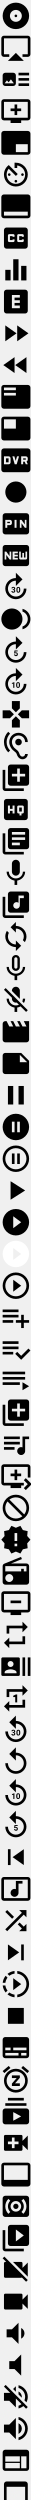
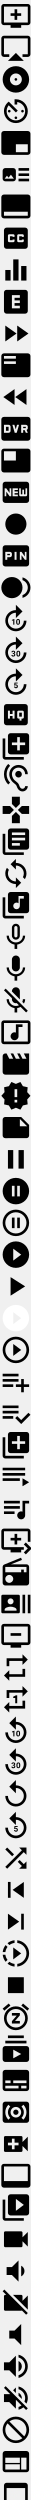
<svg xmlns="http://www.w3.org/2000/svg" xmlns:xlink="http://www.w3.org/1999/xlink">
  <defs />
  <symbol id="add_to_queue" viewBox="0 0 48 48">
    <path d="M42 6H6c-2.21 0-4 1.79-4 4v24c0 2.21 1.79 4 4 4h10v4h16v-4h10c2.21 0 3.98-1.79 3.98-4L46 10c0-2.21-1.79-4-4-4zm0 28H6V10h36v24zM32 20v4h-6v6h-4v-6h-6v-4h6v-6h4v6h6z" />
  </symbol>
  <symbol id="airplay" viewBox="0 0 48 48">
    <path d="M42 6H6c-2.2 0-4 1.8-4 4v24c0 2.2 1.8 4 4 4h8v-4H6V10h36v24h-8v4h8c2.2 0 4-1.8 4-4V10c0-2.2-1.8-4-4-4zM12 44h24L24 32z" />
  </symbol>
  <symbol id="album" viewBox="0 0 48 48">
    <path d="M24 4C12.95 4 4 12.95 4 24s8.95 20 20 20 20-8.95 20-20S35.05 4 24 4zm0 29c-4.97 0-9-4.03-9-9s4.03-9 9-9 9 4.03 9 9-4.03 9-9 9zm0-11c-1.1 0-2 .9-2 2s.9 2 2 2 2-.9 2-2-.9-2-2-2z" />
  </symbol>
  <symbol id="art_track" viewBox="0 0 48 48">
    <path fill="#010101" d="M44 26H28v-4h16v4zm0-12H28v4h16v-4zM28 34h16v-4H28v4zm-4-16v12c0 2.2-1.8 4-4 4H8c-2.2 0-4-1.8-4-4V18c0-2.2 1.8-4 4-4h12c2.2 0 4 1.8 4 4zm-3 12l-4.5-6-3.5 4.51-2.5-3.01L7 30h14z" />
  </symbol>
  <symbol id="av_timer" viewBox="0 0 48 48">
    <path d="M22 34c0 1.1.9 2 2 2s2-.9 2-2-.9-2-2-2-2 .9-2 2zm0-28v8h4v-3.84c6.78.97 12 6.79 12 13.84 0 7.73-6.27 14-14 14s-14-6.27-14-14c0-3.36 1.18-6.43 3.15-8.85L24 26l2.83-2.83-13.6-13.6-.02.04C8.84 12.89 6 18.11 6 24c0 9.94 8.04 18 17.99 18S42 33.94 42 24 33.94 6 23.99 6H22zm14 18c0-1.1-.9-2-2-2s-2 .9-2 2 .9 2 2 2 2-.9 2-2zm-24 0c0 1.1.9 2 2 2s2-.9 2-2-.9-2-2-2-2 .9-2 2z" />
  </symbol>
  <symbol id="branding_watermark" viewBox="0 0 48 48">
    <path d="M42 6H6c-2.2 0-4 1.8-4 4v28c0 2.2 1.8 4 4 4h36c2.2 0 4-1.8 4-4V10c0-2.2-1.8-4-4-4zm0 32H24V26h18v12z" />
  </symbol>
  <symbol id="call_to_action" viewBox="0 0 48 48">
    <path d="M42 6H6c-2.2 0-4 1.8-4 4v28c0 2.2 1.8 4 4 4h36c2.2 0 4-1.8 4-4V10c0-2.2-1.8-4-4-4zm0 32H6v-6h36v6z" />
  </symbol>
  <symbol id="closed_caption" viewBox="0 0 48 48">
    <path d="M38 8H10c-2.21 0-4 1.79-4 4v24c0 2.21 1.79 4 4 4h28c2.21 0 4-1.79 4-4V12c0-2.21-1.79-4-4-4zM22 22h-3v-1h-4v6h4v-1h3v2c0 1.1-.89 2-2 2h-6c-1.11 0-2-.9-2-2v-8c0-1.1.89-2 2-2h6c1.11 0 2 .9 2 2v2zm14 0h-3v-1h-4v6h4v-1h3v2c0 1.1-.89 2-2 2h-6c-1.11 0-2-.9-2-2v-8c0-1.1.89-2 2-2h6c1.11 0 2 .9 2 2v2z" />
  </symbol>
  <symbol id="equalizer" viewBox="0 0 48 48">
    <path d="M20 40h8V8h-8v32zM8 40h8V24H8v16zm24-22v22h8V18h-8z" />
  </symbol>
  <symbol id="explicit" viewBox="0 0 48 48">
    <path d="M38 6H10c-2.21 0-4 1.79-4 4v28c0 2.21 1.79 4 4 4h28c2.21 0 4-1.79 4-4V10c0-2.21-1.79-4-4-4zm-8 12h-8v4h8v4h-8v4h8v4H18V14h12v4z" />
  </symbol>
  <symbol id="fast_forward" viewBox="0 0 48 48">
    <path d="M8 36l17-12L8 12v24zm18-24v24l17-12-17-12z" />
  </symbol>
  <symbol id="fast_rewind" viewBox="0 0 48 48">
    <path d="M22 36V12L5 24l17 12zm1-12l17 12V12L23 24z" />
  </symbol>
  <symbol id="featured_play_list" viewBox="0 0 48 48">
    <path d="M42 6H6c-2.2 0-4 1.8-4 4v28c0 2.2 1.8 4 4 4h36c2.2 0 4-1.8 4-4V10c0-2.2-1.8-4-4-4zM24 22H6v-4h18v4zm0-8H6v-4h18v4z" />
  </symbol>
  <symbol id="featured_video" viewBox="0 0 48 48">
    <path d="M42 6H6c-2.2 0-4 1.8-4 4v28c0 2.2 1.8 4 4 4h36c2.2 0 4-1.8 4-4V10c0-2.2-1.8-4-4-4zM24 24H6V10h18v14z" />
  </symbol>
  <symbol id="fiber_dvr" viewBox="0 0 48 48">
    <path d="M35 21h4v2h-4zM9 21h4v6H9zM42 6H6c-2.21 0-4 1.79-4 4v28c0 2.21 1.79 4 4 4h36c2.21 0 4-1.79 4-4V10c0-2.21-1.79-4-4-4zM16 27c0 1.7-1.3 3-3 3H6V18h7c1.7 0 3 1.3 3 3v6zm9.24 3h-3l-3.5-12h3l2 6.86 2-6.86h3l-3.5 12zM42 23c0 1.2-.8 2.3-1.8 2.8L42 30h-3l-1.7-4H35v4h-3V18h7c1.7 0 3 1.3 3 3v2z" />
  </symbol>
  <symbol id="fiber_manual_record" viewBox="16 -12 48 48" enable-background="new 16 -12 48 48">
    <circle cx="40" cy="12" r="16" />
  </symbol>
  <symbol id="fiber_new" viewBox="0 0 48 48">
    <path d="M40 8H8c-2.21 0-3.98 1.79-3.98 4L4 36c0 2.21 1.79 4 4 4h32c2.21 0 4-1.79 4-4V12c0-2.21-1.79-4-4-4zM17 30h-2.4l-5.1-7v7H7V18h2.5l5 7v-7H17v12zm10-9.49h-5v2.24h5v2.51h-5v2.23h5V30h-8V18h8v2.51zM41 28c0 1.1-.9 2-2 2h-8c-1.1 0-2-.9-2-2V18h2.5v9.01h2.25v-7.02h2.5v7.02h2.25V18H41v10z" />
  </symbol>
  <symbol id="fiber_pin" viewBox="0 0 48 48">
    <path d="M11 21h4v2h-4zM40 8H8c-2.22 0-3.98 1.78-3.98 4L4 36c0 2.22 1.78 4 4 4h32c2.22 0 4-1.78 4-4V12c0-2.22-1.78-4-4-4zM18 23c0 1.7-1.3 3-3 3h-4v4H8V18h7c1.7 0 3 1.3 3 3v2zm7 7h-3V18h3v12zm15 0h-2.4l-5.1-7v7H30V18h2.5l5 7v-7H40v12z" />
  </symbol>
  <symbol id="fiber_smart_record" viewBox="16 -12 48 48" enable-background="new 16 -12 48 48">
    <circle cx="34" cy="12" r="16" />
    <path d="M50-3.48V.7c4.66 1.64 8 6.08 8 11.3s-3.34 9.66-8 11.3v4.18C56.9 25.7 62 19.46 62 12S56.9-1.7 50-3.48z" />
  </symbol>
  <symbol id="forward_10" viewBox="0 0 48 48">
    <path d="M8 26c0 8.8 7.2 16 16 16s16-7.2 16-16h-4c0 6.6-5.4 12-12 12s-12-5.4-12-12 5.4-12 12-12v8l10-10L24 2v8c-8.8 0-16 7.2-16 16zm13.7 6H20v-6.5l-2 .6v-1.4l3.5-1.3h.2V32zm8.5-3.5c0 .6-.1 1.2-.2 1.6s-.3.8-.6 1.1-.6.5-.9.7-.7.2-1.2.2-.8-.1-1.2-.2-.7-.4-.9-.7-.5-.7-.6-1.1-.2-1-.2-1.6V27c0-.6.1-1.2.2-1.6s.3-.8.6-1.1.6-.5.9-.7.7-.2 1.2-.2.8.1 1.2.2.7.4.9.7.5.7.6 1.1.2 1 .2 1.6v1.5zm-1.7-1.7c0-.4 0-.7-.1-1s-.1-.5-.2-.6-.2-.3-.4-.3-.3-.1-.5-.1-.4 0-.5.1-.3.2-.4.3-.2.4-.2.6-.1.6-.1 1v1.9c0 .4 0 .7.1 1s.1.5.2.6.2.3.4.3.3.1.5.1.4 0 .5-.1.3-.2.4-.3.2-.4.2-.6.1-.6.1-1v-1.9z" />
  </symbol>
  <symbol id="forward_30" viewBox="0 0 48 48">
    <path d="M19.1 27h.9c.4 0 .7-.1 1-.3s.3-.5.3-.9c0-.2 0-.3-.1-.4s-.1-.3-.2-.4-.2-.2-.4-.2-.3-.1-.5-.1-.3 0-.4.1-.3.1-.4.2-.2.2-.2.3-.1.2-.1.4h-1.7c0-.4.1-.7.2-1s.3-.5.6-.7.5-.4.9-.5.7-.2 1.1-.2c.4 0 .8.1 1.2.2s.7.3.9.5.5.5.6.8.2.7.2 1.1c0 .2 0 .4-.1.5s-.1.3-.3.5-.2.3-.4.4-.3.2-.6.3c.5.2.8.4 1.1.8s.4.8.4 1.2c0 .4-.1.8-.2 1.1s-.4.6-.6.8-.6.4-1 .5-.8.2-1.2.2c-.4 0-.7 0-1.1-.1s-.7-.2-.9-.5-.5-.5-.7-.8-.2-.7-.2-1.1h1.7c0 .2 0 .3.1.4s.1.2.3.3.2.2.4.2.3.1.5.1.4 0 .5-.1.3-.1.4-.2.2-.2.3-.4.1-.3.1-.5 0-.4-.1-.6-.2-.3-.3-.4-.3-.2-.4-.2-.4-.1-.6-.1h-.9V27zm11.5 1.5c0 .6-.1 1.2-.2 1.6s-.4.9-.6 1.2-.6.5-.9.7-.7.2-1.2.2-.8-.1-1.2-.2-.7-.4-.9-.7-.5-.7-.6-1.1-.2-1-.2-1.6V27c0-.6.1-1.2.2-1.6s.3-.8.6-1.1.6-.5.9-.7.7-.2 1.2-.2.8.1 1.2.2.7.4.9.7.5.7.6 1.1.2 1 .2 1.6v1.5zm-1.7-1.7c0-.4 0-.7-.1-1s-.1-.5-.2-.6-.2-.3-.4-.3-.3-.1-.5-.1-.4 0-.5.1-.3.2-.4.3-.2.4-.2.6-.1.6-.1 1v1.9c0 .4 0 .7.1 1s.1.5.2.6.2.3.4.3.3.1.5.1.4 0 .5-.1.3-.2.4-.3.2-.4.2-.6.1-.6.1-1v-1.9zM8 26c0 8.8 7.2 16 16 16s16-7.2 16-16h-4c0 6.6-5.4 12-12 12s-12-5.4-12-12 5.4-12 12-12v8l10-10L24 2v8c-8.8 0-16 7.2-16 16z" />
  </symbol>
  <symbol id="forward_5" viewBox="0 0 48 48">
    <path d="M8 26c0 8.8 7.2 16 16 16s16-7.2 16-16h-4c0 6.6-5.4 12-12 12s-12-5.4-12-12 5.4-12 12-12v8l10-10L24 2v8c-8.8 0-16 7.2-16 16zm13.4 1.8l.5-4.3h4.8v1.4h-3.4l-.2 1.8c.1 0 .1-.1.2-.1s.2-.1.3-.1.2-.1.4-.1h.4c.4 0 .8.1 1.1.2s.6.3.8.6.4.5.5.9.2.8.2 1.2c0 .4-.1.7-.2 1.1s-.3.6-.5.9-.5.5-.9.6-.8.2-1.3.2c-.4 0-.7-.1-1.1-.2s-.6-.3-.9-.5-.5-.5-.6-.8-.3-.7-.3-1.1h1.7c0 .4.2.6.4.8s.5.3.8.3c.2 0 .4 0 .5-.1s.3-.2.4-.3.2-.3.2-.5.1-.4.1-.6 0-.4-.1-.6-.1-.3-.3-.5-.3-.2-.4-.3-.4-.1-.6-.1h-.4s-.2.1-.3.1-.2.2-.3.3l-.2.2-1.3-.4z" />
  </symbol>
  <symbol id="games" viewBox="0 0 48 48">
    <path d="M30 15V4H18v11l6 6 6-6zm-15 3H4v12h11l6-6-6-6zm3 15v11h12V33l-6-6-6 6zm15-15l-6 6 6 6h11V18H33z" />
  </symbol>
  <symbol id="hearing" viewBox="0 0 48 48">
    <path d="M34 40c-.57 0-1.13-.12-1.53-.3-1.41-.75-2.43-1.77-3.42-4.77-1.03-3.11-2.94-4.58-4.79-6.01-1.58-1.22-3.22-2.48-4.63-5.05C18.58 21.95 18 19.86 18 18c0-5.61 4.39-10 10-10s10 4.39 10 10h4c0-7.85-6.15-14-14-14s-14 6.15-14 14c0 2.53.76 5.3 2.13 7.8 1.82 3.31 3.97 4.96 5.7 6.3 1.62 1.25 2.79 2.15 3.43 4.09 1.2 3.63 2.75 5.68 5.45 7.1 1.04.47 2.14.71 3.29.71 4.41 0 8-3.59 8-8h-4c0 2.21-1.79 4-4 4zM15.27 5.27l-2.83-2.83C8.46 6.42 6 11.92 6 18s2.46 11.58 6.44 15.56l2.83-2.83C12.01 27.47 10 22.97 10 18s2.01-9.47 5.27-12.73zM23 18c0 2.76 2.24 5 5 5s5-2.24 5-5-2.24-5-5-5-5 2.24-5 5z" />
  </symbol>
  <symbol id="high_quality" viewBox="0 0 48 48">
    <path d="M38 8H10c-2.21 0-4 1.79-4 4v24c0 2.21 1.79 4 4 4h28c2.21 0 4-1.79 4-4V12c0-2.21-1.79-4-4-4zM22 30h-3v-4h-4v4h-3V18h3v5h4v-5h3v12zm14-2c0 1.1-.89 2-2 2h-1.5v3h-3v-3H28c-1.11 0-2-.9-2-2v-8c0-1.1.89-2 2-2h6c1.11 0 2 .9 2 2v8zm-7-1h4v-6h-4v6z" />
  </symbol>
  <symbol id="library_add" viewBox="0 0 48 48">
    <path d="M8 12H4v28c0 2.21 1.79 4 4 4h28v-4H8V12zm32-8H16c-2.21 0-4 1.79-4 4v24c0 2.21 1.79 4 4 4h24c2.21 0 4-1.79 4-4V8c0-2.21-1.79-4-4-4zm-2 18h-8v8h-4v-8h-8v-4h8v-8h4v8h8v4z" />
  </symbol>
  <symbol id="library_books" viewBox="0 0 48 48">
    <path d="M8 12H4v28c0 2.21 1.79 4 4 4h28v-4H8V12zm32-8H16c-2.21 0-4 1.79-4 4v24c0 2.21 1.79 4 4 4h24c2.21 0 4-1.79 4-4V8c0-2.21-1.79-4-4-4zm-2 18H18v-4h20v4zm-8 8H18v-4h12v4zm8-16H18v-4h20v4z" />
  </symbol>
  <symbol id="library_music" viewBox="0 0 48 48">
    <path d="M40 4H16c-2.21 0-4 1.79-4 4v24c0 2.21 1.79 4 4 4h24c2.21 0 4-1.79 4-4V8c0-2.21-1.79-4-4-4zm-4 10h-6v11c0 2.76-2.24 5-5 5s-5-2.24-5-5 2.24-5 5-5c1.13 0 2.16.39 3 1.02V10h8v4zM8 12H4v28c0 2.21 1.79 4 4 4h28v-4H8V12z" />
  </symbol>
  <symbol id="loop" viewBox="0 0 48 48">
    <path d="M24 8V2l-8 8 8 8v-6c6.63 0 12 5.37 12 12 0 2.03-.51 3.93-1.39 5.61l2.92 2.92C39.08 30.05 40 27.14 40 24c0-8.84-7.16-16-16-16zm0 28c-6.63 0-12-5.37-12-12 0-2.03.51-3.93 1.39-5.61l-2.92-2.92C8.92 17.95 8 20.86 8 24c0 8.84 7.16 16 16 16v6l8-8-8-8v6z" />
  </symbol>
  <symbol id="mic" viewBox="0 0 48 48">
    <path d="M24 28c3.31 0 5.98-2.69 5.98-6L30 10c0-3.32-2.68-6-6-6-3.31 0-6 2.68-6 6v12c0 3.31 2.69 6 6 6zm10.6-6c0 6-5.07 10.2-10.6 10.2-5.52 0-10.6-4.2-10.6-10.2H10c0 6.83 5.44 12.47 12 13.44V42h4v-6.56c6.56-.97 12-6.61 12-13.44h-3.4z" />
  </symbol>
  <symbol id="mic_none" viewBox="0 0 48 48">
    <path d="M24 28c3.31 0 5.98-2.69 5.98-6L30 10c0-3.32-2.68-6-6-6-3.31 0-6 2.68-6 6v12c0 3.31 2.69 6 6 6zM21.6 9.8c0-1.32 1.08-2.4 2.4-2.4 1.32 0 2.4 1.08 2.4 2.4l-.02 12.4c0 1.32-1.07 2.4-2.38 2.4-1.32 0-2.4-1.08-2.4-2.4V9.8zm13 12.2c0 6-5.07 10.2-10.6 10.2-5.52 0-10.6-4.2-10.6-10.2H10c0 6.83 5.44 12.47 12 13.44V42h4v-6.56c6.56-.97 12-6.61 12-13.44h-3.4z" />
  </symbol>
  <symbol id="mic_off" viewBox="0 0 48 48">
    <path d="M38 22h-3.4c0 1.49-.31 2.87-.87 4.1l2.46 2.46C37.33 26.61 38 24.38 38 22zm-8.03.33c0-.11.03-.22.03-.33V10c0-3.32-2.69-6-6-6s-6 2.68-6 6v.37l11.97 11.96zM8.55 6L6 8.55l12.02 12.02v1.44c0 3.31 2.67 6 5.98 6 .45 0 .88-.06 1.3-.15l3.32 3.32c-1.43.66-3 1.03-4.62 1.03-5.52 0-10.6-4.2-10.6-10.2H10c0 6.83 5.44 12.47 12 13.44V42h4v-6.56c1.81-.27 3.53-.9 5.08-1.81L39.45 42 42 39.46 8.55 6z" />
  </symbol>
  <symbol id="movie" viewBox="0 0 48 48">
    <path d="M36 8l4 8h-6l-4-8h-4l4 8h-6l-4-8h-4l4 8h-6l-4-8H8c-2.21 0-3.98 1.79-3.98 4L4 36c0 2.21 1.79 4 4 4h32c2.21 0 4-1.79 4-4V8h-8z" />
  </symbol>
  <symbol id="music_video" viewBox="0 0 48 48">
    <path d="M46 10c0-2.21-1.79-4-4-4H6c-2.21 0-4 1.79-4 4v28c0 2.21 1.79 4 4 4h36c2.21 0 4-1.79 4-4V10zm-4 28H6V10h36v28zm-26-8c0-3.31 2.69-6 6-6 .71 0 1 .14 2 .37V12h10v4h-6l-.01 14.05C27.96 33.34 25.3 36 22 36c-3.31 0-6-2.69-6-6z" />
  </symbol>
  <symbol id="new_releases" viewBox="0 0 48 48">
    <path d="M46 24l-4.88-5.56.68-7.37-7.22-1.63-3.78-6.36L24 6l-6.8-2.92-3.78 6.36-7.22 1.63.68 7.37L2 24l4.88 5.56-.68 7.37 7.22 1.63 3.78 6.36L24 42l6.8 2.92 3.78-6.36 7.22-1.63-.68-7.37L46 24zM26 34h-4v-4h4v4zm0-8h-4V14h4v12z" />
  </symbol>
  <symbol id="not_interested" viewBox="0 0 48 48">
    <path d="M24 4C12.95 4 4 12.95 4 24s8.95 20 20 20 20-8.95 20-20S35.05 4 24 4zm0 36c-8.84 0-16-7.16-16-16 0-3.7 1.27-7.09 3.37-9.8L33.8 36.63C31.09 38.73 27.7 40 24 40zm12.63-6.2L14.2 11.37C16.91 9.27 20.3 8 24 8c8.84 0 16 7.16 16 16 0 3.7-1.27 7.09-3.37 9.8z" />
  </symbol>
  <symbol id="note" viewBox="0 0 48 48">
    <path d="M44 20L32 8H8c-2.2 0-4 1.8-4 4v24.02C4 38.22 5.8 40 8 40l32-.02c2.2 0 4-1.78 4-3.98V20zm-14-9l11 11H30V11z" />
  </symbol>
  <symbol id="pause" viewBox="0 0 48 48">
    <path d="M12 38h8V10h-8v28zm16-28v28h8V10h-8z" />
  </symbol>
  <symbol id="pause_circle_filled" viewBox="0 0 48 48">
    <path d="M24 4C12.95 4 4 12.95 4 24s8.95 20 20 20 20-8.95 20-20S35.05 4 24 4zm-2 28h-4V16h4v16zm8 0h-4V16h4v16z" />
  </symbol>
  <symbol id="pause_circle_outline" viewBox="0 0 48 48">
    <path d="M18 32h4V16h-4v16zm6-28C12.95 4 4 12.95 4 24s8.95 20 20 20 20-8.95 20-20S35.05 4 24 4zm0 36c-8.82 0-16-7.18-16-16S15.18 8 24 8s16 7.18 16 16-7.18 16-16 16zm2-8h4V16h-4v16z" />
  </symbol>
  <symbol id="play_arrow" viewBox="0 0 48 48">
    <path d="M16 10v28l22-14z" />
  </symbol>
  <symbol id="play_circle_filled" viewBox="0 0 48 48">
    <path d="M24 4C12.95 4 4 12.95 4 24s8.95 20 20 20 20-8.95 20-20S35.05 4 24 4zm-4 29V15l12 9-12 9z" />
  </symbol>
  <symbol id="play_circle_filled_white" viewBox="0 0 48 48" fill="#fff">
    <path d="M24 4C12.95 4 4 12.95 4 24s8.95 20 20 20 20-8.95 20-20S35.05 4 24 4zm-4 29V15l12 9-12 9z" />
  </symbol>
  <symbol id="play_circle_outline" viewBox="0 0 48 48">
    <path d="M20 33l12-9-12-9v18zm4-29C12.95 4 4 12.95 4 24s8.95 20 20 20 20-8.95 20-20S35.05 4 24 4zm0 36c-8.82 0-16-7.18-16-16S15.18 8 24 8s16 7.18 16 16-7.18 16-16 16z" />
  </symbol>
  <symbol id="playlist_add" viewBox="0 0 48 48">
    <path d="M28 20H4v4h24v-4zm0-8H4v4h24v-4zm8 16v-8h-4v8h-8v4h8v8h4v-8h8v-4h-8zM4 32h16v-4H4v4z" />
  </symbol>
  <symbol id="playlist_add_check" viewBox="0 0 48 48">
    <path d="M28 20H4v4h24v-4zm0-8H4v4h24v-4zM4 32h16v-4H4v4zm39-9l3 3-13.99 14L23 31l3-3 6.01 6L43 23z" />
  </symbol>
  <symbol id="playlist_play" viewBox="-12 -12 48 48" enable-background="new -12 -12 48 48">
    <path d="M26 6H-8v4h34V6zm0-8H-8v4h34v-4zM-8 18h26v-4H-8v4zm30-4v12l10-6-10-6z" />
  </symbol>
  <symbol id="queue" viewBox="0 0 48 48">
    <path d="M8 12H4v28c0 2.21 1.79 4 4 4h28v-4H8V12zm32-8H16c-2.21 0-4 1.79-4 4v24c0 2.21 1.79 4 4 4h24c2.21 0 4-1.79 4-4V8c0-2.21-1.79-4-4-4zm-2 18h-8v8h-4v-8h-8v-4h8v-8h4v8h8v4z" />
  </symbol>
  <symbol id="queue_music" viewBox="0 0 48 48">
    <path d="M30 12H6v4h24v-4zm0 8H6v4h24v-4zM6 32h16v-4H6v4zm28-20v16.37c-.63-.23-1.29-.37-2-.37-3.31 0-6 2.69-6 6s2.69 6 6 6 6-2.69 6-6V16h6v-4H34z" />
  </symbol>
  <symbol id="queue_play_next" viewBox="0 0 48 48">
    <path d="M42 6H6c-2.22 0-4 1.78-4 4v24c0 2.2 1.78 4 4 4h10v4h16v-4h4v-4H6V10h36v16h4V10c0-2.22-1.8-4-4-4zM26 20v-6h-4v6h-6v4h6v6h4v-6h6v-4h-6zm22 16l-9 9-3-3 6-6-6-6 3-3 9 9z" />
  </symbol>
  <symbol id="radio" viewBox="0 0 48 48">
    <path d="M6.47 12.3C5.02 12.87 4 14.33 4 16v24c0 2.21 1.79 4 4 4h32c2.21 0 4-1.79 4-4V16c0-2.21-1.79-4-4-4H16.61l16.53-6.67L31.76 2 6.47 12.3zM14 40c-3.31 0-6-2.69-6-6s2.69-6 6-6 6 2.69 6 6-2.69 6-6 6zm26-16h-4v-4h-4v4H8v-8h32v8z" />
  </symbol>
  <symbol id="recent_actors" viewBox="0 0 48 48">
    <path d="M42 10v28h4V10h-4zm-8 28h4V10h-4v28zm-6-28H4c-1.1 0-2 .9-2 2v24c0 1.1.9 2 2 2h24c1.1 0 2-.9 2-2V12c0-1.1-.9-2-2-2zm-12 5.5c2.48 0 4.5 2.02 4.5 4.5 0 2.49-2.02 4.5-4.5 4.5s-4.5-2.01-4.5-4.5c0-2.48 2.02-4.5 4.5-4.5zM25 34H7v-1.5c0-3 6-4.5 9-4.5s9 1.5 9 4.5V34z" />
  </symbol>
  <symbol id="remove_from_queue" viewBox="0 0 48 48">
    <path d="M42 6H6c-2.21 0-4 1.79-4 4v24c0 2.21 1.79 4 4 4h10v4h16v-4h10c2.21 0 3.98-1.79 3.98-4L46 10c0-2.21-1.79-4-4-4zm0 28H6V10h36v24zM32 20v4H16v-4h16z" />
  </symbol>
  <symbol id="repeat" viewBox="0 0 48 48">
    <path d="M14 14h20v6l8-8-8-8v6H10v12h4v-8zm20 20H14v-6l-8 8 8 8v-6h24V26h-4v8z" />
  </symbol>
  <symbol id="repeat_one" viewBox="0 0 48 48">
    <path d="M14 14h20v6l8-8-8-8v6H10v12h4v-8zm20 20H14v-6l-8 8 8 8v-6h24V26h-4v8zm-8-4V18h-2l-4 2v2h3v8h3z" />
  </symbol>
  <symbol id="replay_10" viewBox="0 0 48 48">
    <path d="M24 10V2L14 12l10 10v-8c6.6 0 12 5.4 12 12s-5.4 12-12 12-12-5.4-12-12H8c0 8.8 7.2 16 16 16s16-7.2 16-16-7.2-16-16-16zm-2.2 22h-1.7v-6.5l-2 .6v-1.4l3.5-1.3h.2V32zm8.5-3.5c0 .6-.1 1.2-.2 1.6s-.3.8-.6 1.1-.6.5-.9.7-.7.2-1.2.2-.8-.1-1.2-.2-.7-.4-.9-.7-.5-.7-.6-1.1-.2-1-.2-1.6V27c0-.6.1-1.2.2-1.6s.3-.8.6-1.1.6-.5.9-.7.7-.2 1.2-.2.8.1 1.2.2.7.4.9.7.5.7.6 1.1.2 1 .2 1.6v1.5zm-1.6-1.7c0-.4 0-.7-.1-1s-.1-.5-.2-.6-.2-.3-.4-.3-.3-.1-.5-.1-.4 0-.5.1-.3.2-.4.3-.2.4-.2.6-.1.6-.1 1v1.9c0 .4 0 .7.1 1s.1.5.2.6.2.3.4.3.3.1.5.1.4 0 .5-.1.3-.2.4-.3.2-.4.2-.6.1-.6.1-1v-1.9z" />
  </symbol>
  <symbol id="replay_30" viewBox="0 0 48 48">
    <path d="M24 10V2L14 12l10 10v-8c6.6 0 12 5.4 12 12s-5.4 12-12 12-12-5.4-12-12H8c0 8.8 7.2 16 16 16s16-7.2 16-16-7.2-16-16-16zm-4.9 17h.9c.4 0 .7-.1 1-.3s.3-.5.3-.9c0-.2 0-.3-.1-.4s-.1-.3-.2-.4-.2-.2-.4-.2-.3-.1-.5-.1-.3 0-.4.1-.3.1-.4.2-.2.2-.2.3-.1.2-.1.4h-1.7c0-.4.1-.7.2-1s.3-.5.6-.7.5-.4.9-.5.7-.2 1.1-.2c.4 0 .8.1 1.2.2s.7.3.9.5.5.5.6.8.2.7.2 1.1c0 .2 0 .4-.1.5s-.1.3-.3.5-.2.3-.4.4-.3.2-.6.3c.5.2.8.4 1.1.8s.4.8.4 1.2c0 .4-.1.8-.2 1.1s-.4.6-.6.8-.6.4-1 .5-.8.2-1.2.2c-.4 0-.7 0-1.1-.1s-.7-.2-.9-.5-.5-.5-.7-.8-.2-.7-.2-1.1h1.7c0 .2 0 .3.1.4s.1.2.3.3.2.2.4.2.3.1.5.1.4 0 .5-.1.3-.1.4-.2.2-.2.3-.4.1-.3.1-.5 0-.4-.1-.6-.2-.3-.3-.4-.3-.2-.4-.2-.4-.1-.6-.1h-.9V27zm11.5 1.5c0 .6-.1 1.2-.2 1.6s-.3.8-.6 1.1-.6.5-.9.7-.7.2-1.2.2-.8-.1-1.2-.2-.7-.4-.9-.7-.5-.7-.6-1.1-.2-1-.2-1.6V27c0-.6.1-1.2.2-1.6s.3-.8.6-1.1.6-.5.9-.7.7-.2 1.2-.2.8.1 1.2.2.7.4.9.7.5.7.6 1.1.2 1 .2 1.6v1.5zm-1.7-1.7c0-.4 0-.7-.1-1s-.1-.5-.2-.6-.2-.3-.4-.3-.3-.1-.5-.1-.4 0-.5.1-.3.2-.4.3-.2.4-.2.6-.1.6-.1 1v1.9c0 .4 0 .7.1 1s.1.5.2.6.2.3.4.3.3.1.5.1.4 0 .5-.1.3-.2.4-.3.2-.4.2-.6.1-.6.1-1v-1.9z" />
  </symbol>
  <symbol id="replay" viewBox="0 0 48 48">
    <path d="M24 10V2L14 12l10 10v-8c6.63 0 12 5.37 12 12s-5.37 12-12 12-12-5.37-12-12H8c0 8.84 7.16 16 16 16s16-7.16 16-16-7.16-16-16-16z" />
  </symbol>
  <symbol id="replay_5" viewBox="0 0 48 48">
    <path d="M24 10V2L14 12l10 10v-8c6.6 0 12 5.4 12 12s-5.4 12-12 12-12-5.4-12-12H8c0 8.8 7.2 16 16 16s16-7.2 16-16-7.2-16-16-16zm-2.6 17.8l.5-4.3h4.8v1.4h-3.4l-.2 1.8c.1 0 .1-.1.2-.1s.2-.1.3-.1.2-.1.4-.1h.4c.4 0 .8.1 1.1.2s.6.3.8.6.4.5.5.9.2.8.2 1.2c0 .4-.1.7-.2 1.1s-.3.6-.5.9-.5.5-.9.6-.8.2-1.3.2c-.4 0-.7-.1-1.1-.2s-.6-.3-.9-.5-.5-.5-.6-.8-.3-.7-.3-1.1h1.7c0 .4.2.6.4.8s.5.3.8.3c.2 0 .4 0 .5-.1s.3-.2.4-.3.2-.3.2-.5.1-.4.1-.6 0-.4-.1-.6-.1-.3-.3-.5-.3-.2-.4-.3-.4-.1-.6-.1h-.4s-.2.1-.3.1-.2.2-.3.3l-.2.2-1.3-.4z" />
  </symbol>
  <symbol id="shuffle" viewBox="0 0 48 48">
    <path d="M21.17 18.34L10.83 8 8 10.83l10.34 10.34 2.83-2.83zM29 8l4.09 4.09L8 37.17 10.83 40l25.09-25.09L40 19V8H29zm.66 18.83l-2.83 2.83 6.26 6.26L29 40h11V29l-4.09 4.09-6.25-6.26z" />
  </symbol>
  <symbol id="skip_next" viewBox="0 0 48 48">
    <path d="M12 36l17-12-17-12v24zm20-24v24h4V12h-4z" />
  </symbol>
  <symbol id="skip_previous" viewBox="0 0 48 48">
    <path d="M12 12h4v24h-4zm7 12l17 12V12z" />
  </symbol>
  <symbol id="slow_motion_video" viewBox="0 0 48 48">
    <path fill="#010101" d="M26.1 19.58L20 15v18l6.1-4.58L32 24zm0 0L20 15v18l6.1-4.58L32 24zm0 0L20 15v18l6.1-4.58L32 24zM22 8.14V4.1c-4.02.4-7.68 2-10.64 4.42l2.84 2.86c2.22-1.72 4.88-2.88 7.8-3.24zM11.38 14.2l-2.86-2.84C6.1 14.32 4.5 17.98 4.1 22h4.04c.36-2.92 1.52-5.58 3.24-7.8zM8.14 26H4.1c.4 4.02 2 7.68 4.42 10.64l2.86-2.86C9.66 31.58 8.5 28.92 8.14 26zm3.22 13.48C14.32 41.9 18 43.5 22 43.9v-4.04c-2.92-.36-5.58-1.52-7.8-3.24l-2.84 2.86zM44 24c0 10.32-7.84 18.84-17.9 19.9v-4.04C33.94 38.82 40 32.1 40 24S33.94 9.18 26.1 8.14V4.1C36.16 5.16 44 13.68 44 24z" />
  </symbol>
  <symbol id="snooze" viewBox="0 0 48 48">
    <path d="M15.76 6.78l-2.57-3.06L4 11.43l2.57 3.06 9.19-7.71zM44 11.44l-9.19-7.71-2.57 3.06 9.19 7.71L44 11.44zM23.99 8C14.04 8 6 16.06 6 26s8.04 18 17.99 18S42 35.94 42 26 33.94 8 23.99 8zM24 40c-7.73 0-14-6.27-14-14s6.27-14 14-14 14 6.27 14 14-6.26 14-14 14zm-6-18h7.25L18 30.4V34h12v-4h-7.25L30 21.6V18H18v4z" />
  </symbol>
  <symbol id="stop" viewBox="0 0 48 48">
    <path d="M12 12h24v24H12z" />
  </symbol>
  <symbol id="subscriptions" viewBox="0 0 48 48">
    <path d="M40 16H8v-4h32v4zM36 4H12v4h24V4zm8 20v16c0 2.21-1.79 4-4 4H8c-2.21 0-4-1.79-4-4V24c0-2.21 1.79-4 4-4h32c2.21 0 4 1.79 4 4zm-12 8l-12-6.53v13.06L32 32z" />
  </symbol>
  <symbol id="subtitles" viewBox="0 0 48 48">
    <path d="M40 8H8c-2.21 0-4 1.79-4 4v24c0 2.21 1.79 4 4 4h32c2.21 0 4-1.79 4-4V12c0-2.21-1.79-4-4-4zM8 24h8v4H8v-4zm20 12H8v-4h20v4zm12 0h-8v-4h8v4zm0-8H20v-4h20v4z" />
  </symbol>
  <symbol id="surround_sound" viewBox="0 0 48 48">
    <path d="M40 8H8c-2.21 0-4 1.79-4 4v24c0 2.21 1.79 4 4 4h32c2.21 0 4-1.79 4-4V12c0-2.21-1.79-4-4-4zM15.51 32.49l-2.83 2.83C9.57 32.19 8 28.1 8 24c0-4.1 1.57-8.19 4.69-11.31l2.83 2.83C13.18 17.85 12 20.93 12 24c0 3.07 1.17 6.15 3.51 8.49zM24 32c-4.42 0-8-3.58-8-8s3.58-8 8-8 8 3.58 8 8-3.58 8-8 8zm11.31 3.31l-2.83-2.83C34.83 30.15 36 27.07 36 24c0-3.07-1.18-6.15-3.51-8.49l2.83-2.83C38.43 15.81 40 19.9 40 24c0 4.1-1.57 8.19-4.69 11.31zM24 20c-2.21 0-4 1.79-4 4s1.79 4 4 4 4-1.79 4-4-1.79-4-4-4z" />
  </symbol>
  <symbol id="video_call" viewBox="0 0 48 48">
    <path d="M34 21v-7c0-1.1-.9-2-2-2H8c-1.1 0-2 .9-2 2v20c0 1.1.9 2 2 2h24c1.1 0 2-.9 2-2v-7l8 8V13l-8 8zm-6 5h-6v6h-4v-6h-6v-4h6v-6h4v6h6v4z" />
  </symbol>
  <symbol id="video_label" viewBox="0 0 48 48">
    <path d="M42 6H6c-2.2 0-4 1.8-4 4v28c0 2.2 1.8 4 4 4h36c2.2 0 4-1.8 4-4V10c0-2.2-1.8-4-4-4zm0 26H6V10h36v22z" />
  </symbol>
  <symbol id="video_library" viewBox="0 0 48 48">
    <path d="M8 12H4v28c0 2.21 1.79 4 4 4h28v-4H8V12zm32-8H16c-2.21 0-4 1.79-4 4v24c0 2.21 1.79 4 4 4h24c2.21 0 4-1.79 4-4V8c0-2.21-1.79-4-4-4zM24 29V11l12 9-12 9z" />
  </symbol>
  <symbol id="videocam" viewBox="0 0 48 48">
    <path d="M34 21v-7c0-1.1-.9-2-2-2H8c-1.1 0-2 .9-2 2v20c0 1.1.9 2 2 2h24c1.1 0 2-.9 2-2v-7l8 8V13l-8 8z" />
  </symbol>
  <symbol id="videocam_off" viewBox="0 0 48 48">
    <path d="M42 13l-8 8v-7c0-1.1-.9-2-2-2H19.64L42 34.36V13zM6.55 4L4 6.55 9.45 12H8c-1.1 0-2 .9-2 2v20c0 1.1.9 2 2 2h24c.41 0 .77-.15 1.09-.37L39.46 42 42 39.45 6.55 4z" />
  </symbol>
  <symbol id="volume_down" viewBox="0 0 48 48">
    <path d="M37 24c0-3.53-2.04-6.58-5-8.05v16.11c2.96-1.48 5-4.53 5-8.06zm-27-6v12h8l10 10V8L18 18h-8z" />
  </symbol>
  <symbol id="volume_mute" viewBox="0 0 48 48">
    <path d="M14 18v12h8l10 10V8L22 18h-8z" />
  </symbol>
  <symbol id="volume_off" viewBox="0 0 48 48">
    <path d="M33 24c0-3.53-2.04-6.58-5-8.05v4.42l4.91 4.91c.06-.42.09-.85.09-1.28zm5 0c0 1.88-.41 3.65-1.08 5.28l3.03 3.03C41.25 29.82 42 27 42 24c0-8.56-5.99-15.72-14-17.54v4.13c5.78 1.72 10 7.07 10 13.41zM8.55 6L6 8.55 15.45 18H6v12h8l10 10V26.55l8.51 8.51c-1.34 1.03-2.85 1.86-4.51 2.36v4.13c2.75-.63 5.26-1.89 7.37-3.62L39.45 42 42 39.45l-18-18L8.55 6zM24 8l-4.18 4.18L24 16.36V8z" />
  </symbol>
  <symbol id="volume_up" viewBox="0 0 48 48">
    <path d="M6 18v12h8l10 10V8L14 18H6zm27 6c0-3.53-2.04-6.58-5-8.05v16.11c2.96-1.48 5-4.53 5-8.06zM28 6.46v4.13c5.78 1.72 10 7.07 10 13.41s-4.22 11.69-10 13.41v4.13c8.01-1.82 14-8.97 14-17.54S36.01 8.28 28 6.46z" />
  </symbol>
  <symbol id="web" viewBox="0 0 48 48">
    <path d="M40 8H8c-2.21 0-3.98 1.79-3.98 4L4 36c0 2.21 1.79 4 4 4h32c2.21 0 4-1.79 4-4V12c0-2.21-1.79-4-4-4zM30 36H8v-8h22v8zm0-10H8v-8h22v8zm10 10h-8V18h8v18z" />
  </symbol>
  <symbol id="web_asset" viewBox="0 0 48 48">
    <path fill="#010101" d="M38 8H10c-2.22 0-4 1.8-4 4v24c0 2.2 1.78 4 4 4h28c2.2 0 4-1.8 4-4V12c0-2.2-1.78-4-4-4zm0 28H10V16h28v20z" />
  </symbol>
-   <view id="add_to_queue-view" viewBox="0 144 48 48" />
+   <view id="add_to_queue-view" viewBox="0 0 48 48" />
  <view id="airplay-view" viewBox="0 48 48 48" />
-   <view id="album-view" viewBox="0 0 48 48" />
-   <view id="art_track-view" viewBox="0 96 48 48" />
-   <view id="av_timer-view" viewBox="0 240 48 48" />
+   <view id="album-view" viewBox="0 96 48 48" />
+   <view id="art_track-view" viewBox="0 240 48 48" />
+   <view id="av_timer-view" viewBox="0 144 48 48" />
  <view id="branding_watermark-view" viewBox="0 192 48 48" />
  <view id="call_to_action-view" viewBox="0 288 48 48" />
  <view id="closed_caption-view" viewBox="0 336 48 48" />
  <view id="equalizer-view" viewBox="0 384 48 48" />
  <view id="explicit-view" viewBox="0 432 48 48" />
  <view id="fast_forward-view" viewBox="0 480 48 48" />
-   <view id="fast_rewind-view" viewBox="0 528 48 48" />
-   <view id="featured_play_list-view" viewBox="0 576 48 48" />
-   <view id="featured_video-view" viewBox="0 624 48 48" />
-   <view id="fiber_dvr-view" viewBox="0 672 48 48" />
-   <view id="fiber_manual_record-view" viewBox="0 720 48 48" />
-   <view id="fiber_new-view" viewBox="0 816 48 48" />
-   <view id="fiber_pin-view" viewBox="0 768 48 48" />
-   <view id="fiber_smart_record-view" viewBox="0 912 48 48" />
-   <view id="forward_10-view" viewBox="0 1008 48 48" />
-   <view id="forward_30-view" viewBox="0 864 48 48" />
-   <view id="forward_5-view" viewBox="0 960 48 48" />
-   <view id="games-view" viewBox="0 1056 48 48" />
-   <view id="hearing-view" viewBox="0 1104 48 48" />
-   <view id="high_quality-view" viewBox="0 1200 48 48" />
-   <view id="library_add-view" viewBox="0 1152 48 48" />
+   <view id="fast_rewind-view" viewBox="0 576 48 48" />
+   <view id="featured_play_list-view" viewBox="0 528 48 48" />
+   <view id="featured_video-view" viewBox="0 672 48 48" />
+   <view id="fiber_dvr-view" viewBox="0 624 48 48" />
+   <view id="fiber_manual_record-view" viewBox="0 768 48 48" />
+   <view id="fiber_new-view" viewBox="0 720 48 48" />
+   <view id="fiber_pin-view" viewBox="0 816 48 48" />
+   <view id="fiber_smart_record-view" viewBox="0 864 48 48" />
+   <view id="forward_10-view" viewBox="0 912 48 48" />
+   <view id="forward_30-view" viewBox="0 960 48 48" />
+   <view id="forward_5-view" viewBox="0 1008 48 48" />
+   <view id="games-view" viewBox="0 1200 48 48" />
+   <view id="hearing-view" viewBox="0 1152 48 48" />
+   <view id="high_quality-view" viewBox="0 1056 48 48" />
+   <view id="library_add-view" viewBox="0 1104 48 48" />
  <view id="library_books-view" viewBox="0 1248 48 48" />
  <view id="library_music-view" viewBox="0 1344 48 48" />
-   <view id="loop-view" viewBox="0 1392 48 48" />
-   <view id="mic-view" viewBox="0 1296 48 48" />
-   <view id="mic_none-view" viewBox="0 1440 48 48" />
+   <view id="loop-view" viewBox="0 1296 48 48" />
+   <view id="mic-view" viewBox="0 1440 48 48" />
+   <view id="mic_none-view" viewBox="0 1392 48 48" />
  <view id="mic_off-view" viewBox="0 1488 48 48" />
-   <view id="movie-view" viewBox="0 1536 48 48" />
-   <view id="music_video-view" viewBox="0 2832 48 48" />
-   <view id="new_releases-view" viewBox="0 2304 48 48" />
-   <view id="not_interested-view" viewBox="0 2256 48 48" />
-   <view id="note-view" viewBox="0 1584 48 48" />
-   <view id="pause-view" viewBox="0 1632 48 48" />
-   <view id="pause_circle_filled-view" viewBox="0 1680 48 48" />
-   <view id="pause_circle_outline-view" viewBox="0 1728 48 48" />
-   <view id="play_arrow-view" viewBox="0 1776 48 48" />
-   <view id="play_circle_filled-view" viewBox="0 1824 48 48" />
-   <view id="play_circle_filled_white-view" viewBox="0 1872 48 48" />
-   <view id="play_circle_outline-view" viewBox="0 1920 48 48" />
-   <view id="playlist_add-view" viewBox="0 1968 48 48" />
-   <view id="playlist_add_check-view" viewBox="0 2016 48 48" />
-   <view id="playlist_play-view" viewBox="0 2064 48 48" />
-   <view id="queue-view" viewBox="0 2112 48 48" />
-   <view id="queue_music-view" viewBox="0 2160 48 48" />
-   <view id="queue_play_next-view" viewBox="0 2208 48 48" />
+   <view id="movie-view" viewBox="0 1584 48 48" />
+   <view id="music_video-view" viewBox="0 1536 48 48" />
+   <view id="new_releases-view" viewBox="0 1632 48 48" />
+   <view id="not_interested-view" viewBox="0 3648 48 48" />
+   <view id="note-view" viewBox="0 1680 48 48" />
+   <view id="pause-view" viewBox="0 1728 48 48" />
+   <view id="pause_circle_filled-view" viewBox="0 1776 48 48" />
+   <view id="pause_circle_outline-view" viewBox="0 1824 48 48" />
+   <view id="play_arrow-view" viewBox="0 1920 48 48" />
+   <view id="play_circle_filled-view" viewBox="0 1872 48 48" />
+   <view id="play_circle_filled_white-view" viewBox="0 1968 48 48" />
+   <view id="play_circle_outline-view" viewBox="0 2016 48 48" />
+   <view id="playlist_add-view" viewBox="0 2064 48 48" />
+   <view id="playlist_add_check-view" viewBox="0 2112 48 48" />
+   <view id="playlist_play-view" viewBox="0 2208 48 48" />
+   <view id="queue-view" viewBox="0 2160 48 48" />
+   <view id="queue_music-view" viewBox="0 2256 48 48" />
+   <view id="queue_play_next-view" viewBox="0 2304 48 48" />
  <view id="radio-view" viewBox="0 2352 48 48" />
-   <view id="recent_actors-view" viewBox="0 2496 48 48" />
-   <view id="remove_from_queue-view" viewBox="0 2400 48 48" />
-   <view id="repeat-view" viewBox="0 2448 48 48" />
+   <view id="recent_actors-view" viewBox="0 2400 48 48" />
+   <view id="remove_from_queue-view" viewBox="0 2448 48 48" />
+   <view id="repeat-view" viewBox="0 2496 48 48" />
  <view id="repeat_one-view" viewBox="0 2544 48 48" />
-   <view id="replay_10-view" viewBox="0 2688 48 48" />
-   <view id="replay_30-view" viewBox="0 2592 48 48" />
-   <view id="replay-view" viewBox="0 2640 48 48" />
+   <view id="replay_10-view" viewBox="0 2592 48 48" />
+   <view id="replay_30-view" viewBox="0 2640 48 48" />
+   <view id="replay-view" viewBox="0 2688 48 48" />
  <view id="replay_5-view" viewBox="0 2736 48 48" />
-   <view id="shuffle-view" viewBox="0 2880 48 48" />
-   <view id="skip_next-view" viewBox="0 2928 48 48" />
-   <view id="skip_previous-view" viewBox="0 2784 48 48" />
-   <view id="slow_motion_video-view" viewBox="0 2976 48 48" />
-   <view id="snooze-view" viewBox="0 3120 48 48" />
-   <view id="stop-view" viewBox="0 3024 48 48" />
-   <view id="subscriptions-view" viewBox="0 3168 48 48" />
-   <view id="subtitles-view" viewBox="0 3072 48 48" />
-   <view id="surround_sound-view" viewBox="0 3312 48 48" />
+   <view id="shuffle-view" viewBox="0 2784 48 48" />
+   <view id="skip_next-view" viewBox="0 2880 48 48" />
+   <view id="skip_previous-view" viewBox="0 2832 48 48" />
+   <view id="slow_motion_video-view" viewBox="0 2928 48 48" />
+   <view id="snooze-view" viewBox="0 3024 48 48" />
+   <view id="stop-view" viewBox="0 2976 48 48" />
+   <view id="subscriptions-view" viewBox="0 3072 48 48" />
+   <view id="subtitles-view" viewBox="0 3120 48 48" />
+   <view id="surround_sound-view" viewBox="0 3168 48 48" />
  <view id="video_call-view" viewBox="0 3216 48 48" />
  <view id="video_label-view" viewBox="0 3264 48 48" />
-   <view id="video_library-view" viewBox="0 3360 48 48" />
-   <view id="videocam-view" viewBox="0 3456 48 48" />
-   <view id="videocam_off-view" viewBox="0 3408 48 48" />
-   <view id="volume_down-view" viewBox="0 3504 48 48" />
-   <view id="volume_mute-view" viewBox="0 3552 48 48" />
+   <view id="video_library-view" viewBox="0 3312 48 48" />
+   <view id="videocam-view" viewBox="0 3360 48 48" />
+   <view id="videocam_off-view" viewBox="0 3456 48 48" />
+   <view id="volume_down-view" viewBox="0 3408 48 48" />
+   <view id="volume_mute-view" viewBox="0 3504 48 48" />
  <view id="volume_off-view" viewBox="0 3600 48 48" />
-   <view id="volume_up-view" viewBox="0 3648 48 48" />
+   <view id="volume_up-view" viewBox="0 3552 48 48" />
  <view id="web-view" viewBox="0 3696 48 48" />
  <view id="web_asset-view" viewBox="0 3744 48 48" />
-   <use xlink:href="#add_to_queue" width="48" height="48" x="0" y="144" />
+   <use xlink:href="#add_to_queue" width="48" height="48" x="0" y="0" />
  <use xlink:href="#airplay" width="48" height="48" x="0" y="48" />
-   <use xlink:href="#album" width="48" height="48" x="0" y="0" />
-   <use xlink:href="#art_track" width="48" height="48" x="0" y="96" />
-   <use xlink:href="#av_timer" width="48" height="48" x="0" y="240" />
+   <use xlink:href="#album" width="48" height="48" x="0" y="96" />
+   <use xlink:href="#art_track" width="48" height="48" x="0" y="240" />
+   <use xlink:href="#av_timer" width="48" height="48" x="0" y="144" />
  <use xlink:href="#branding_watermark" width="48" height="48" x="0" y="192" />
  <use xlink:href="#call_to_action" width="48" height="48" x="0" y="288" />
  <use xlink:href="#closed_caption" width="48" height="48" x="0" y="336" />
  <use xlink:href="#equalizer" width="48" height="48" x="0" y="384" />
  <use xlink:href="#explicit" width="48" height="48" x="0" y="432" />
  <use xlink:href="#fast_forward" width="48" height="48" x="0" y="480" />
-   <use xlink:href="#fast_rewind" width="48" height="48" x="0" y="528" />
-   <use xlink:href="#featured_play_list" width="48" height="48" x="0" y="576" />
-   <use xlink:href="#featured_video" width="48" height="48" x="0" y="624" />
-   <use xlink:href="#fiber_dvr" width="48" height="48" x="0" y="672" />
-   <use xlink:href="#fiber_manual_record" width="48" height="48" x="0" y="720" />
-   <use xlink:href="#fiber_new" width="48" height="48" x="0" y="816" />
-   <use xlink:href="#fiber_pin" width="48" height="48" x="0" y="768" />
-   <use xlink:href="#fiber_smart_record" width="48" height="48" x="0" y="912" />
-   <use xlink:href="#forward_10" width="48" height="48" x="0" y="1008" />
-   <use xlink:href="#forward_30" width="48" height="48" x="0" y="864" />
-   <use xlink:href="#forward_5" width="48" height="48" x="0" y="960" />
-   <use xlink:href="#games" width="48" height="48" x="0" y="1056" />
-   <use xlink:href="#hearing" width="48" height="48" x="0" y="1104" />
-   <use xlink:href="#high_quality" width="48" height="48" x="0" y="1200" />
-   <use xlink:href="#library_add" width="48" height="48" x="0" y="1152" />
+   <use xlink:href="#fast_rewind" width="48" height="48" x="0" y="576" />
+   <use xlink:href="#featured_play_list" width="48" height="48" x="0" y="528" />
+   <use xlink:href="#featured_video" width="48" height="48" x="0" y="672" />
+   <use xlink:href="#fiber_dvr" width="48" height="48" x="0" y="624" />
+   <use xlink:href="#fiber_manual_record" width="48" height="48" x="0" y="768" />
+   <use xlink:href="#fiber_new" width="48" height="48" x="0" y="720" />
+   <use xlink:href="#fiber_pin" width="48" height="48" x="0" y="816" />
+   <use xlink:href="#fiber_smart_record" width="48" height="48" x="0" y="864" />
+   <use xlink:href="#forward_10" width="48" height="48" x="0" y="912" />
+   <use xlink:href="#forward_30" width="48" height="48" x="0" y="960" />
+   <use xlink:href="#forward_5" width="48" height="48" x="0" y="1008" />
+   <use xlink:href="#games" width="48" height="48" x="0" y="1200" />
+   <use xlink:href="#hearing" width="48" height="48" x="0" y="1152" />
+   <use xlink:href="#high_quality" width="48" height="48" x="0" y="1056" />
+   <use xlink:href="#library_add" width="48" height="48" x="0" y="1104" />
  <use xlink:href="#library_books" width="48" height="48" x="0" y="1248" />
  <use xlink:href="#library_music" width="48" height="48" x="0" y="1344" />
-   <use xlink:href="#loop" width="48" height="48" x="0" y="1392" />
-   <use xlink:href="#mic" width="48" height="48" x="0" y="1296" />
-   <use xlink:href="#mic_none" width="48" height="48" x="0" y="1440" />
+   <use xlink:href="#loop" width="48" height="48" x="0" y="1296" />
+   <use xlink:href="#mic" width="48" height="48" x="0" y="1440" />
+   <use xlink:href="#mic_none" width="48" height="48" x="0" y="1392" />
  <use xlink:href="#mic_off" width="48" height="48" x="0" y="1488" />
-   <use xlink:href="#movie" width="48" height="48" x="0" y="1536" />
-   <use xlink:href="#music_video" width="48" height="48" x="0" y="2832" />
-   <use xlink:href="#new_releases" width="48" height="48" x="0" y="2304" />
-   <use xlink:href="#not_interested" width="48" height="48" x="0" y="2256" />
-   <use xlink:href="#note" width="48" height="48" x="0" y="1584" />
-   <use xlink:href="#pause" width="48" height="48" x="0" y="1632" />
-   <use xlink:href="#pause_circle_filled" width="48" height="48" x="0" y="1680" />
-   <use xlink:href="#pause_circle_outline" width="48" height="48" x="0" y="1728" />
-   <use xlink:href="#play_arrow" width="48" height="48" x="0" y="1776" />
-   <use xlink:href="#play_circle_filled" width="48" height="48" x="0" y="1824" />
-   <use xlink:href="#play_circle_filled_white" width="48" height="48" x="0" y="1872" />
-   <use xlink:href="#play_circle_outline" width="48" height="48" x="0" y="1920" />
-   <use xlink:href="#playlist_add" width="48" height="48" x="0" y="1968" />
-   <use xlink:href="#playlist_add_check" width="48" height="48" x="0" y="2016" />
-   <use xlink:href="#playlist_play" width="48" height="48" x="0" y="2064" />
-   <use xlink:href="#queue" width="48" height="48" x="0" y="2112" />
-   <use xlink:href="#queue_music" width="48" height="48" x="0" y="2160" />
-   <use xlink:href="#queue_play_next" width="48" height="48" x="0" y="2208" />
+   <use xlink:href="#movie" width="48" height="48" x="0" y="1584" />
+   <use xlink:href="#music_video" width="48" height="48" x="0" y="1536" />
+   <use xlink:href="#new_releases" width="48" height="48" x="0" y="1632" />
+   <use xlink:href="#not_interested" width="48" height="48" x="0" y="3648" />
+   <use xlink:href="#note" width="48" height="48" x="0" y="1680" />
+   <use xlink:href="#pause" width="48" height="48" x="0" y="1728" />
+   <use xlink:href="#pause_circle_filled" width="48" height="48" x="0" y="1776" />
+   <use xlink:href="#pause_circle_outline" width="48" height="48" x="0" y="1824" />
+   <use xlink:href="#play_arrow" width="48" height="48" x="0" y="1920" />
+   <use xlink:href="#play_circle_filled" width="48" height="48" x="0" y="1872" />
+   <use xlink:href="#play_circle_filled_white" width="48" height="48" x="0" y="1968" />
+   <use xlink:href="#play_circle_outline" width="48" height="48" x="0" y="2016" />
+   <use xlink:href="#playlist_add" width="48" height="48" x="0" y="2064" />
+   <use xlink:href="#playlist_add_check" width="48" height="48" x="0" y="2112" />
+   <use xlink:href="#playlist_play" width="48" height="48" x="0" y="2208" />
+   <use xlink:href="#queue" width="48" height="48" x="0" y="2160" />
+   <use xlink:href="#queue_music" width="48" height="48" x="0" y="2256" />
+   <use xlink:href="#queue_play_next" width="48" height="48" x="0" y="2304" />
  <use xlink:href="#radio" width="48" height="48" x="0" y="2352" />
-   <use xlink:href="#recent_actors" width="48" height="48" x="0" y="2496" />
-   <use xlink:href="#remove_from_queue" width="48" height="48" x="0" y="2400" />
-   <use xlink:href="#repeat" width="48" height="48" x="0" y="2448" />
+   <use xlink:href="#recent_actors" width="48" height="48" x="0" y="2400" />
+   <use xlink:href="#remove_from_queue" width="48" height="48" x="0" y="2448" />
+   <use xlink:href="#repeat" width="48" height="48" x="0" y="2496" />
  <use xlink:href="#repeat_one" width="48" height="48" x="0" y="2544" />
-   <use xlink:href="#replay_10" width="48" height="48" x="0" y="2688" />
-   <use xlink:href="#replay_30" width="48" height="48" x="0" y="2592" />
-   <use xlink:href="#replay" width="48" height="48" x="0" y="2640" />
+   <use xlink:href="#replay_10" width="48" height="48" x="0" y="2592" />
+   <use xlink:href="#replay_30" width="48" height="48" x="0" y="2640" />
+   <use xlink:href="#replay" width="48" height="48" x="0" y="2688" />
  <use xlink:href="#replay_5" width="48" height="48" x="0" y="2736" />
-   <use xlink:href="#shuffle" width="48" height="48" x="0" y="2880" />
-   <use xlink:href="#skip_next" width="48" height="48" x="0" y="2928" />
-   <use xlink:href="#skip_previous" width="48" height="48" x="0" y="2784" />
-   <use xlink:href="#slow_motion_video" width="48" height="48" x="0" y="2976" />
-   <use xlink:href="#snooze" width="48" height="48" x="0" y="3120" />
-   <use xlink:href="#stop" width="48" height="48" x="0" y="3024" />
-   <use xlink:href="#subscriptions" width="48" height="48" x="0" y="3168" />
-   <use xlink:href="#subtitles" width="48" height="48" x="0" y="3072" />
-   <use xlink:href="#surround_sound" width="48" height="48" x="0" y="3312" />
+   <use xlink:href="#shuffle" width="48" height="48" x="0" y="2784" />
+   <use xlink:href="#skip_next" width="48" height="48" x="0" y="2880" />
+   <use xlink:href="#skip_previous" width="48" height="48" x="0" y="2832" />
+   <use xlink:href="#slow_motion_video" width="48" height="48" x="0" y="2928" />
+   <use xlink:href="#snooze" width="48" height="48" x="0" y="3024" />
+   <use xlink:href="#stop" width="48" height="48" x="0" y="2976" />
+   <use xlink:href="#subscriptions" width="48" height="48" x="0" y="3072" />
+   <use xlink:href="#subtitles" width="48" height="48" x="0" y="3120" />
+   <use xlink:href="#surround_sound" width="48" height="48" x="0" y="3168" />
  <use xlink:href="#video_call" width="48" height="48" x="0" y="3216" />
  <use xlink:href="#video_label" width="48" height="48" x="0" y="3264" />
-   <use xlink:href="#video_library" width="48" height="48" x="0" y="3360" />
-   <use xlink:href="#videocam" width="48" height="48" x="0" y="3456" />
-   <use xlink:href="#videocam_off" width="48" height="48" x="0" y="3408" />
-   <use xlink:href="#volume_down" width="48" height="48" x="0" y="3504" />
-   <use xlink:href="#volume_mute" width="48" height="48" x="0" y="3552" />
+   <use xlink:href="#video_library" width="48" height="48" x="0" y="3312" />
+   <use xlink:href="#videocam" width="48" height="48" x="0" y="3360" />
+   <use xlink:href="#videocam_off" width="48" height="48" x="0" y="3456" />
+   <use xlink:href="#volume_down" width="48" height="48" x="0" y="3408" />
+   <use xlink:href="#volume_mute" width="48" height="48" x="0" y="3504" />
  <use xlink:href="#volume_off" width="48" height="48" x="0" y="3600" />
-   <use xlink:href="#volume_up" width="48" height="48" x="0" y="3648" />
+   <use xlink:href="#volume_up" width="48" height="48" x="0" y="3552" />
  <use xlink:href="#web" width="48" height="48" x="0" y="3696" />
  <use xlink:href="#web_asset" width="48" height="48" x="0" y="3744" />
</svg>
